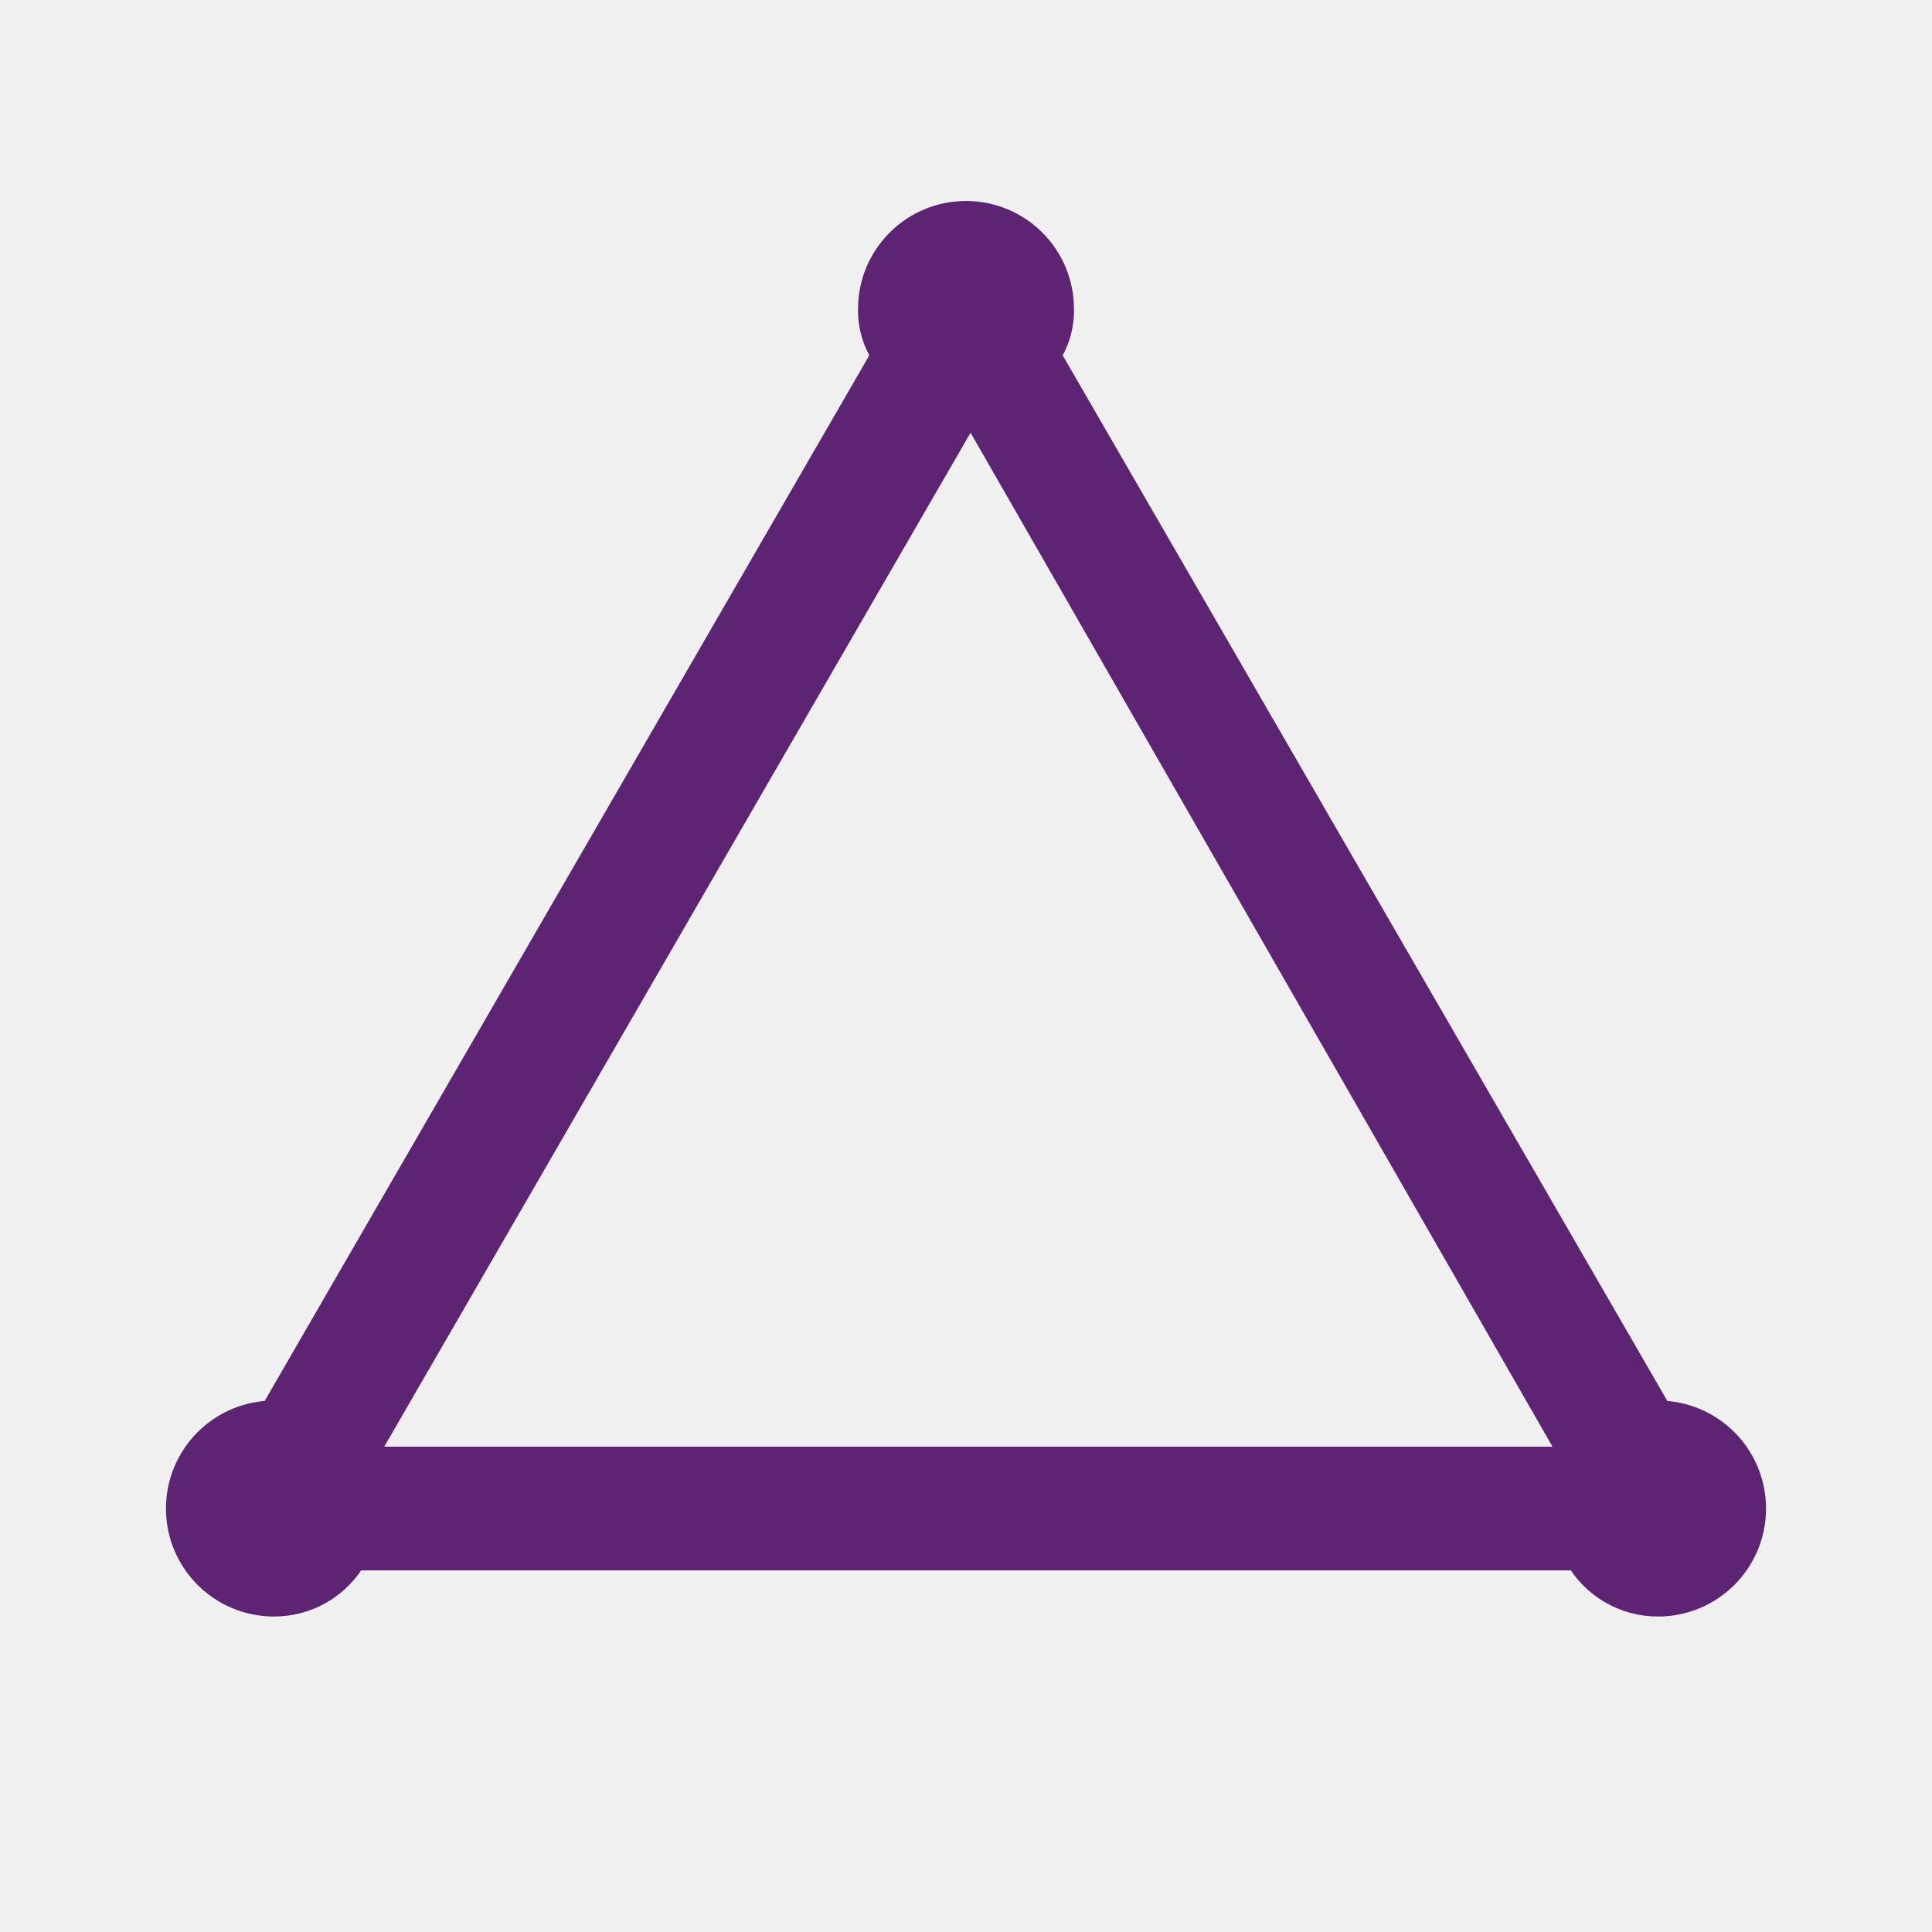
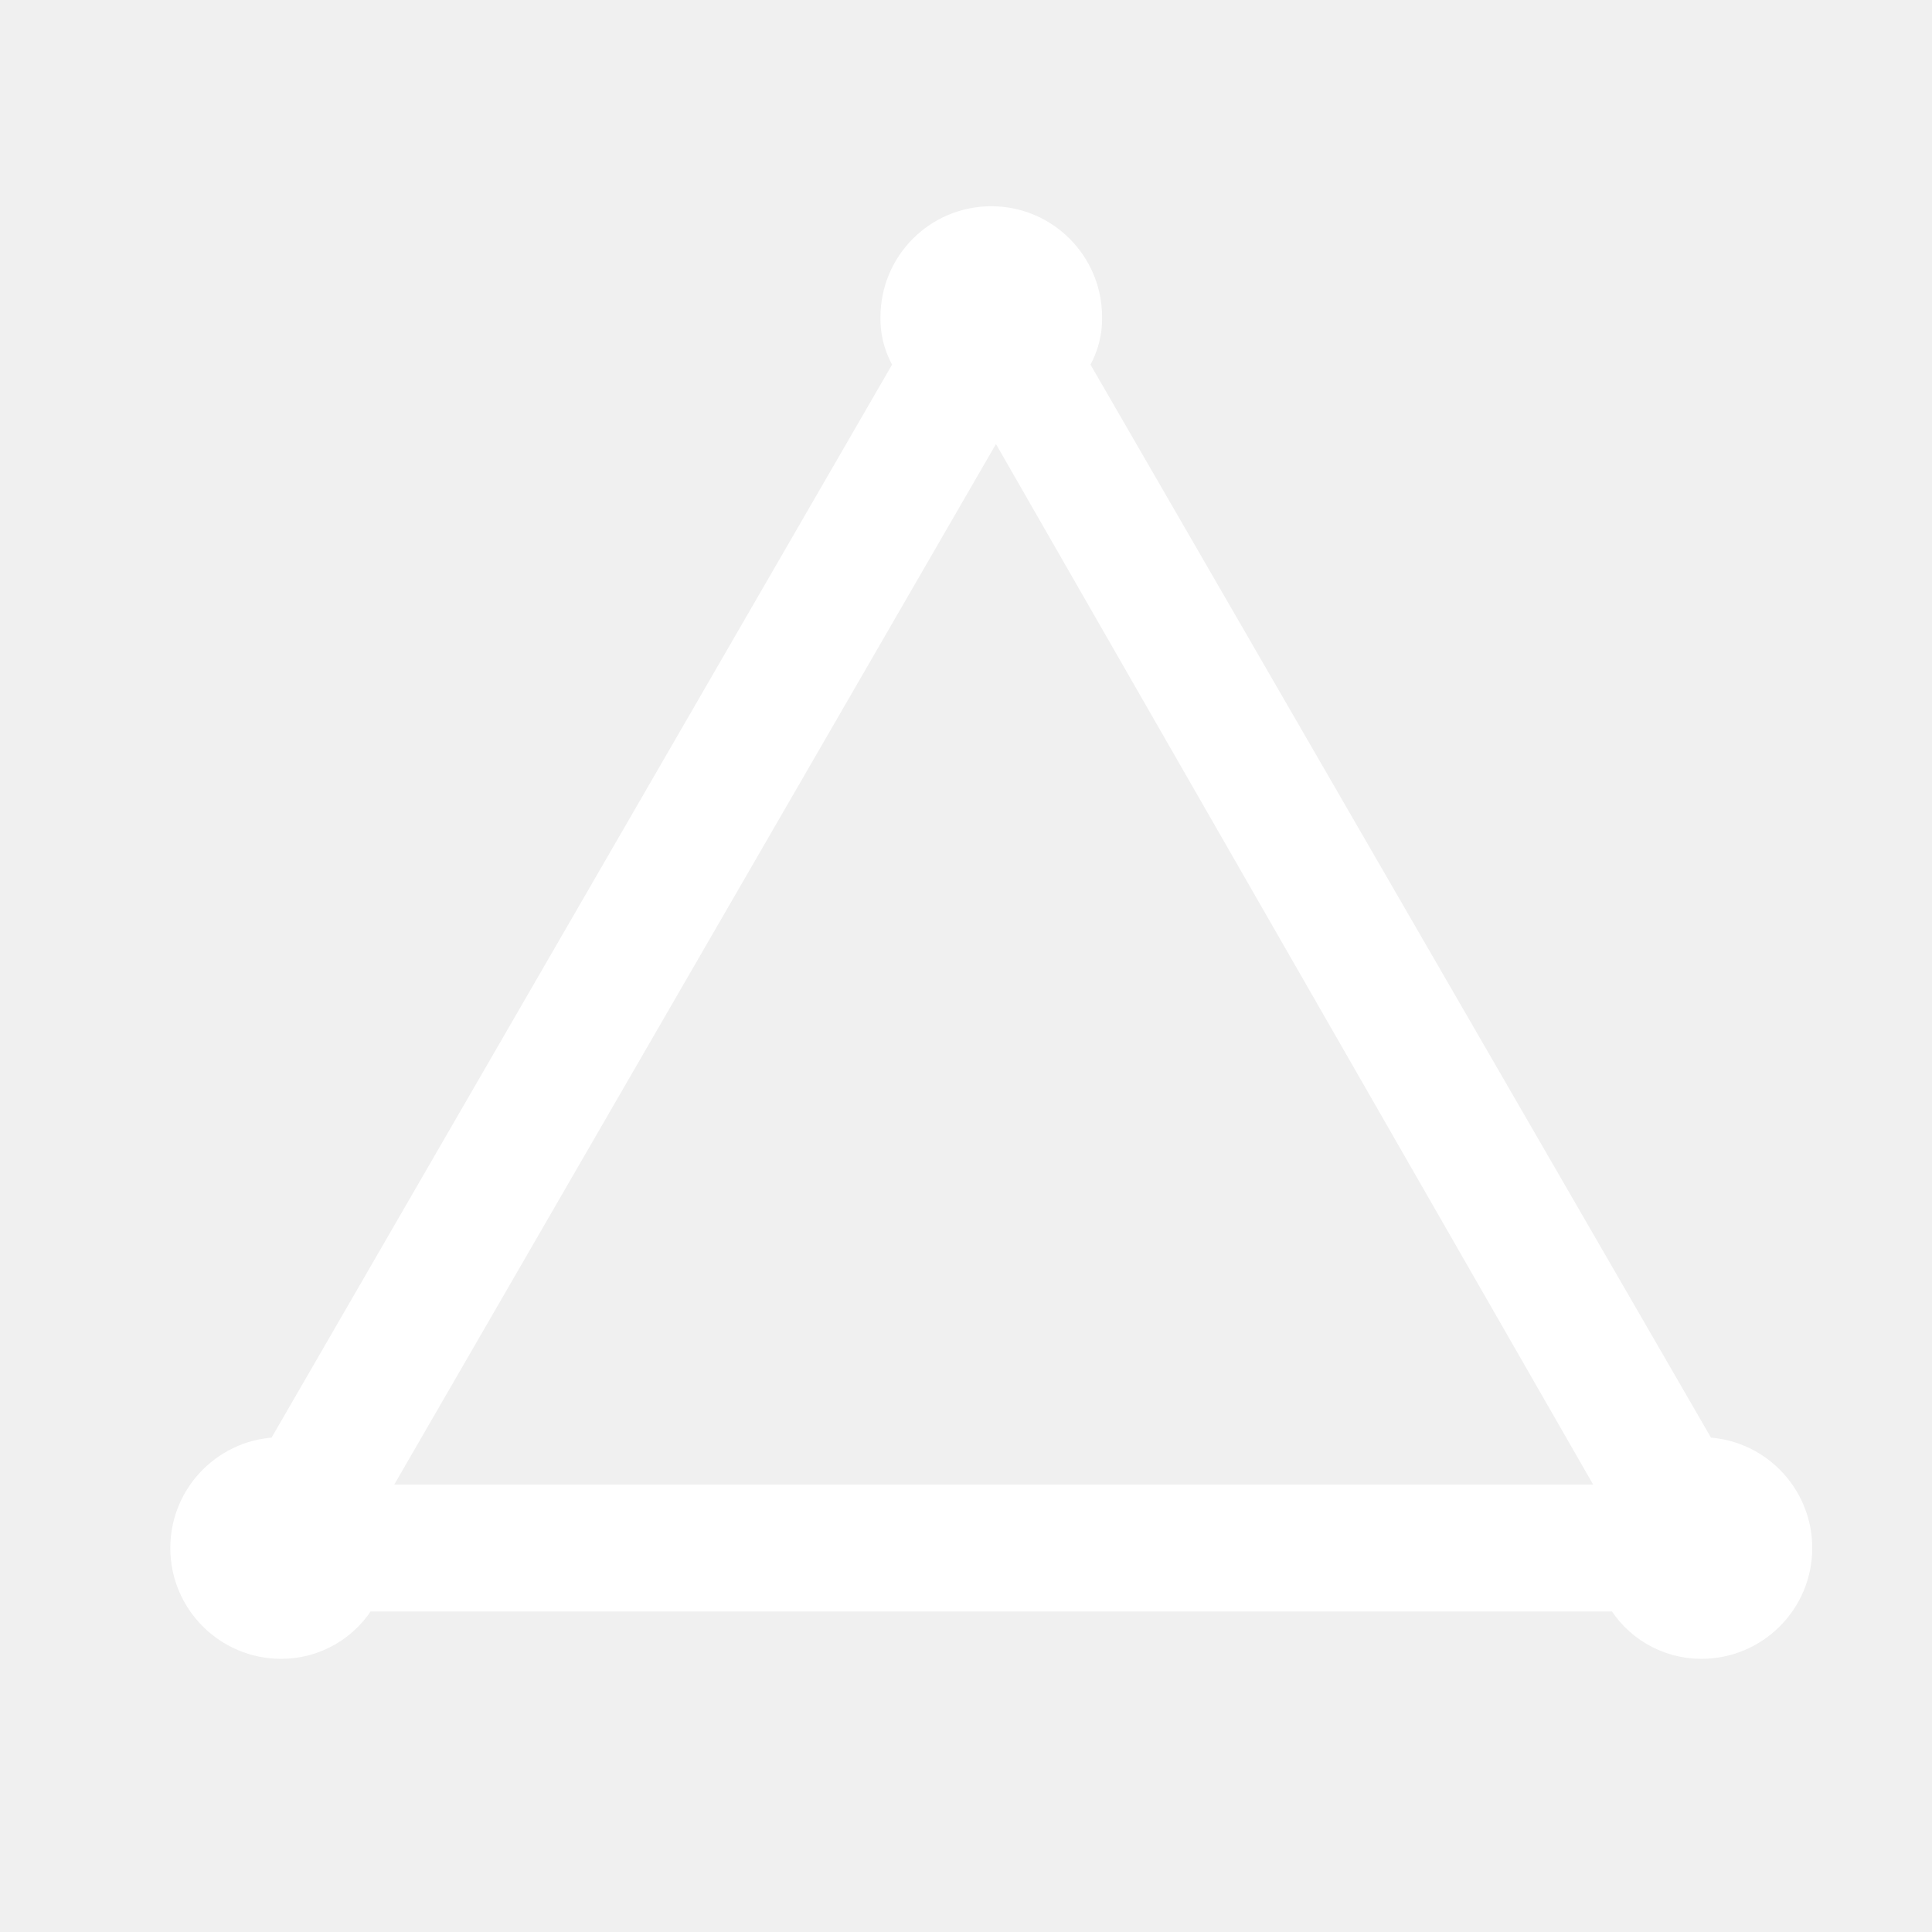
- <svg xmlns="http://www.w3.org/2000/svg" width="30.785" height="30.785" viewBox="0 0 30.785 30.785">
+ <svg xmlns="http://www.w3.org/2000/svg" width="30" height="30" viewBox="0 0 30 30">
  <defs>
    <clipPath id="clip-path">
-       <rect id="Rectángulo_14239" data-name="Rectángulo 14239" width="30.785" height="30.785" fill="#5c2472" />
+       <rect id="Rectángulo_14239" data-name="Rectángulo 14239" width="30" height="30" fill="#fff" stroke="#fff" stroke-width="1" />
    </clipPath>
  </defs>
  <g id="ico_poligono" transform="translate(4 4)">
    <g id="Grupo_16245" data-name="Grupo 16245" transform="translate(-4 -4)" clip-path="url(#clip-path)">
-       <path id="Trazado_34868" data-name="Trazado 34868" d="M23.525,19.114,13.747,2.205a1.242,1.242,0,0,0,.221-.735,1.47,1.47,0,0,0-2.941,0,1.242,1.242,0,0,0,.221.735L1.47,19.114a1.47,1.47,0,0,0,0,2.941,1.423,1.423,0,0,0,1.25-.735H22.275a1.423,1.423,0,0,0,1.25.735,1.47,1.47,0,0,0,0-2.941m-1.25.735H2.794L12.571,2.941Z" transform="translate(2.895 3.453)" fill="#5c2472" stroke="#5c2472" stroke-width="0.5" />
+       <path id="Trazado_34868" data-name="Trazado 34868" d="M23.525,19.114,13.747,2.205a1.242,1.242,0,0,0,.221-.735,1.47,1.47,0,0,0-2.941,0,1.242,1.242,0,0,0,.221.735L1.47,19.114a1.47,1.47,0,0,0,0,2.941,1.423,1.423,0,0,0,1.25-.735H22.275a1.423,1.423,0,0,0,1.25.735,1.47,1.47,0,0,0,0-2.941m-1.25.735H2.794L12.571,2.941Z" transform="translate(2.895 3.453)" fill="#fff" stroke="#fff" stroke-width="0.5" />
    </g>
  </g>
</svg>
